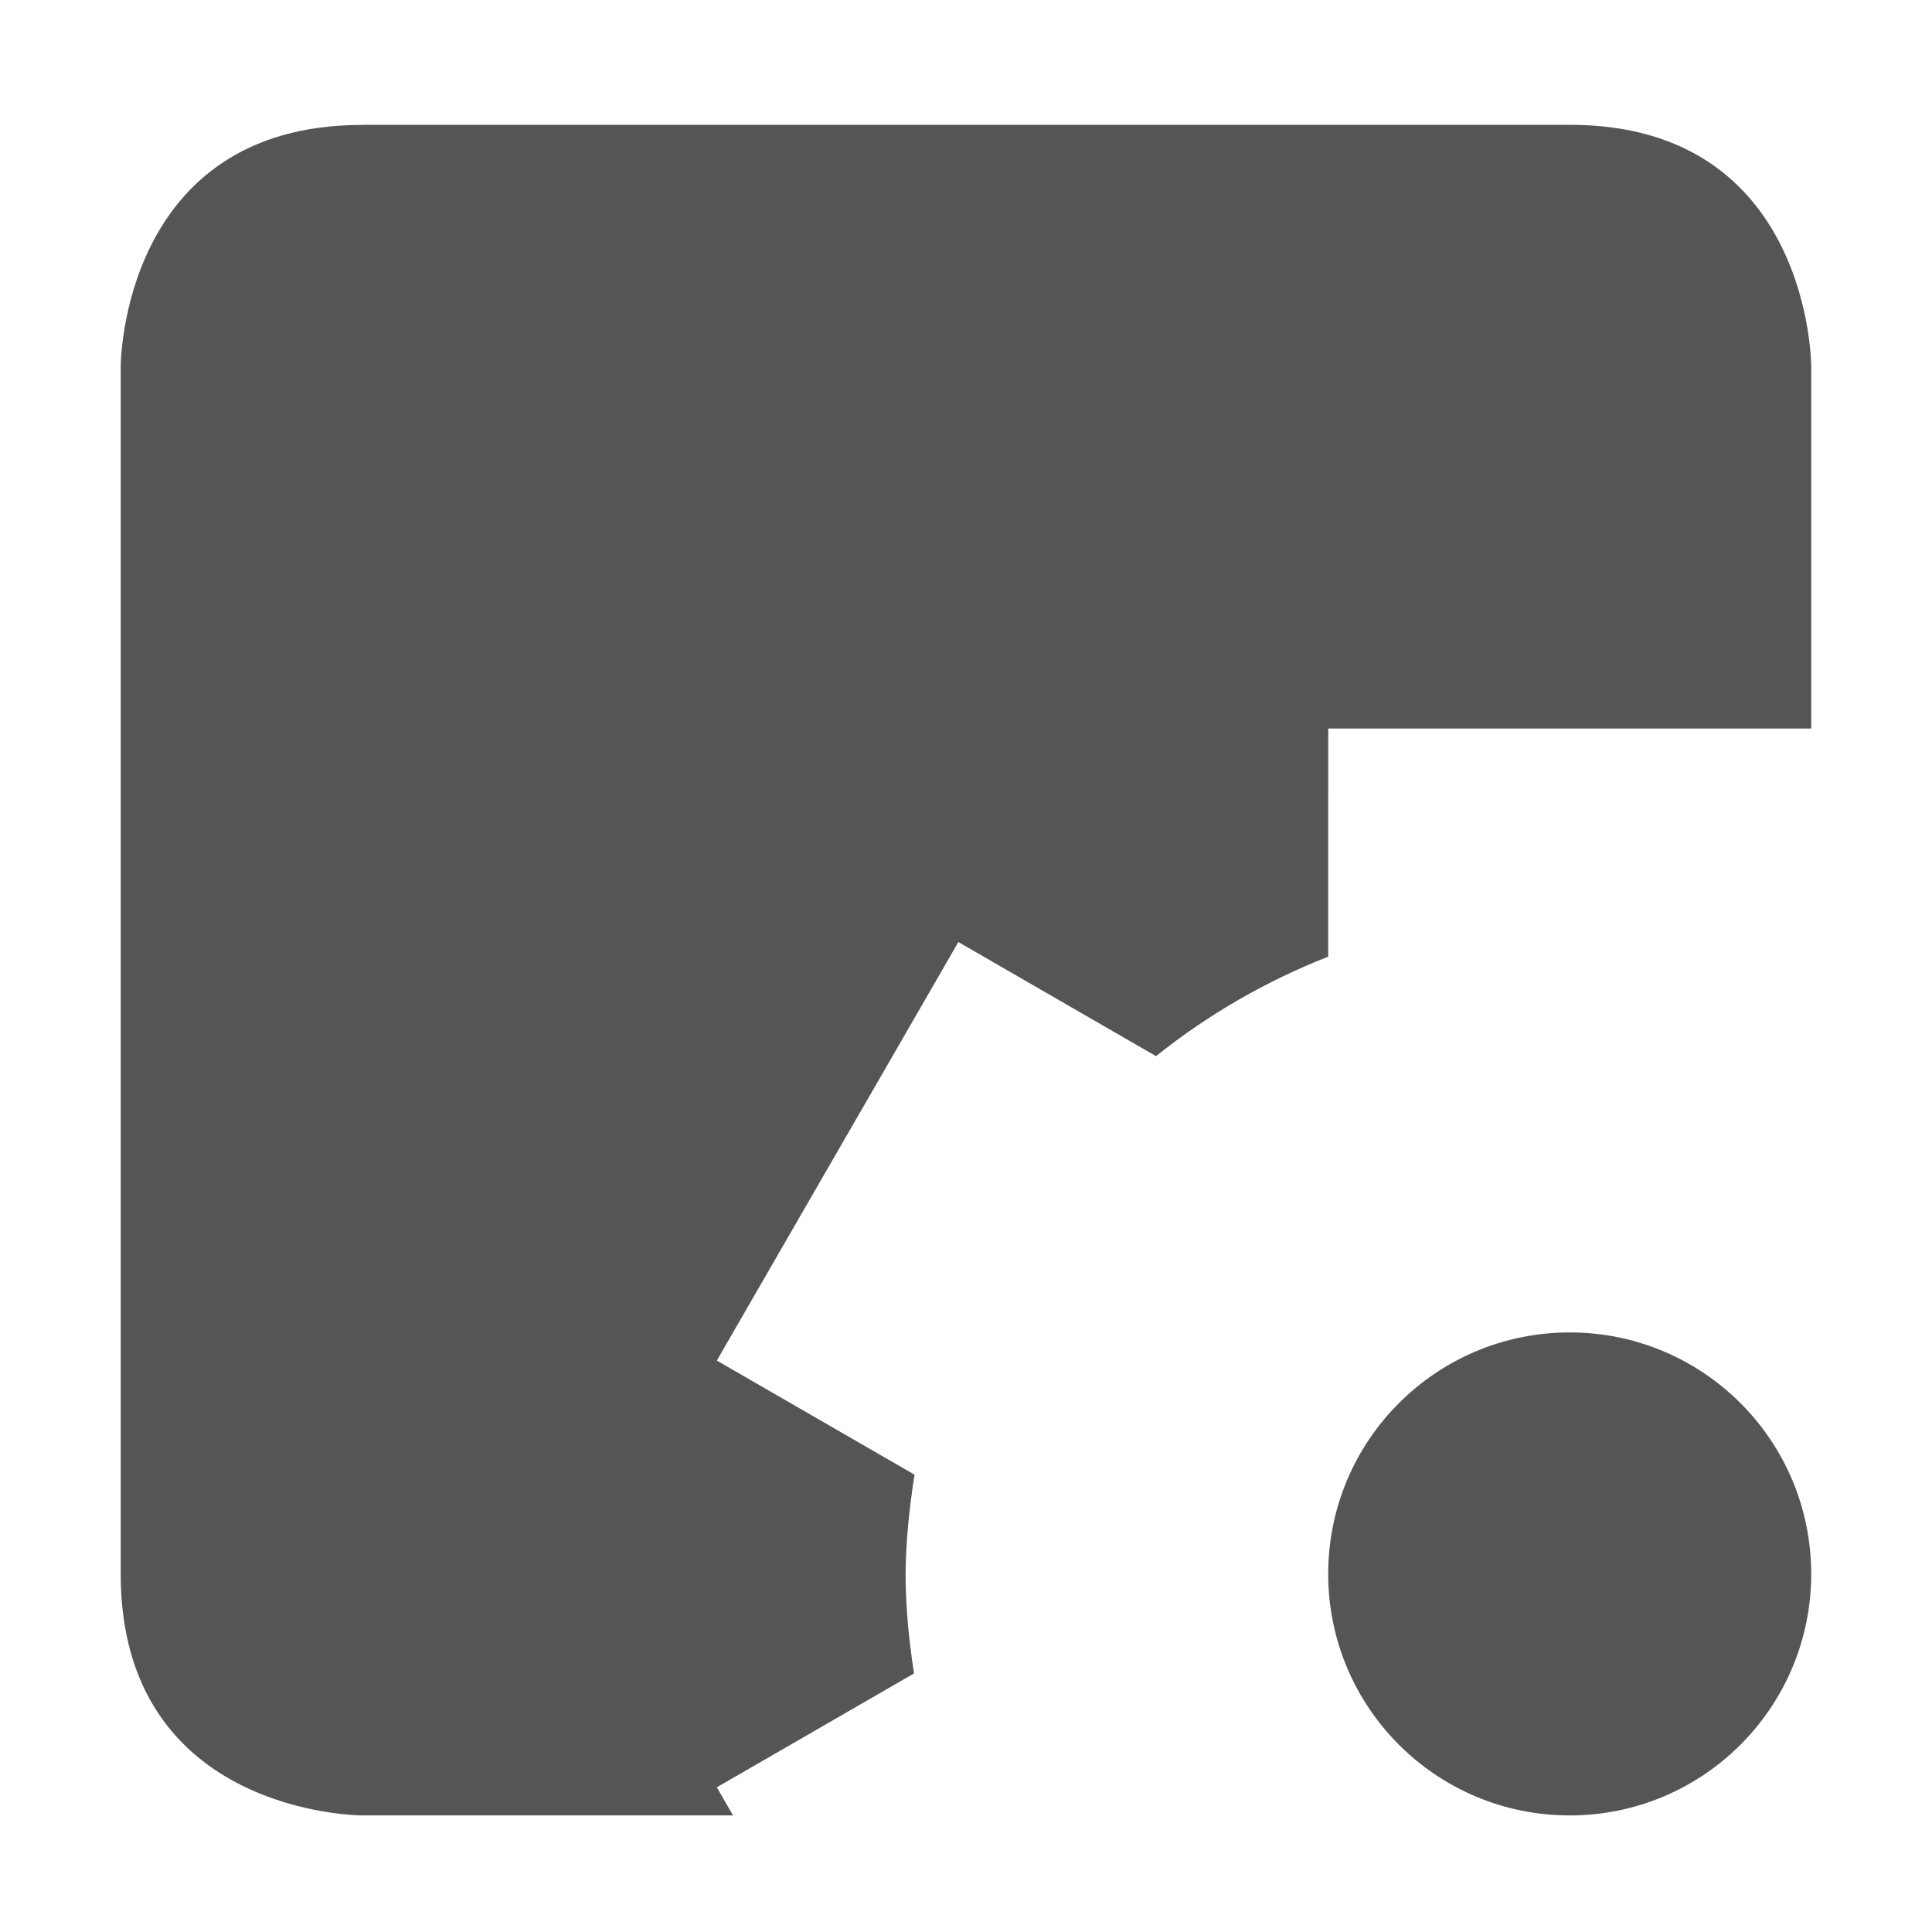
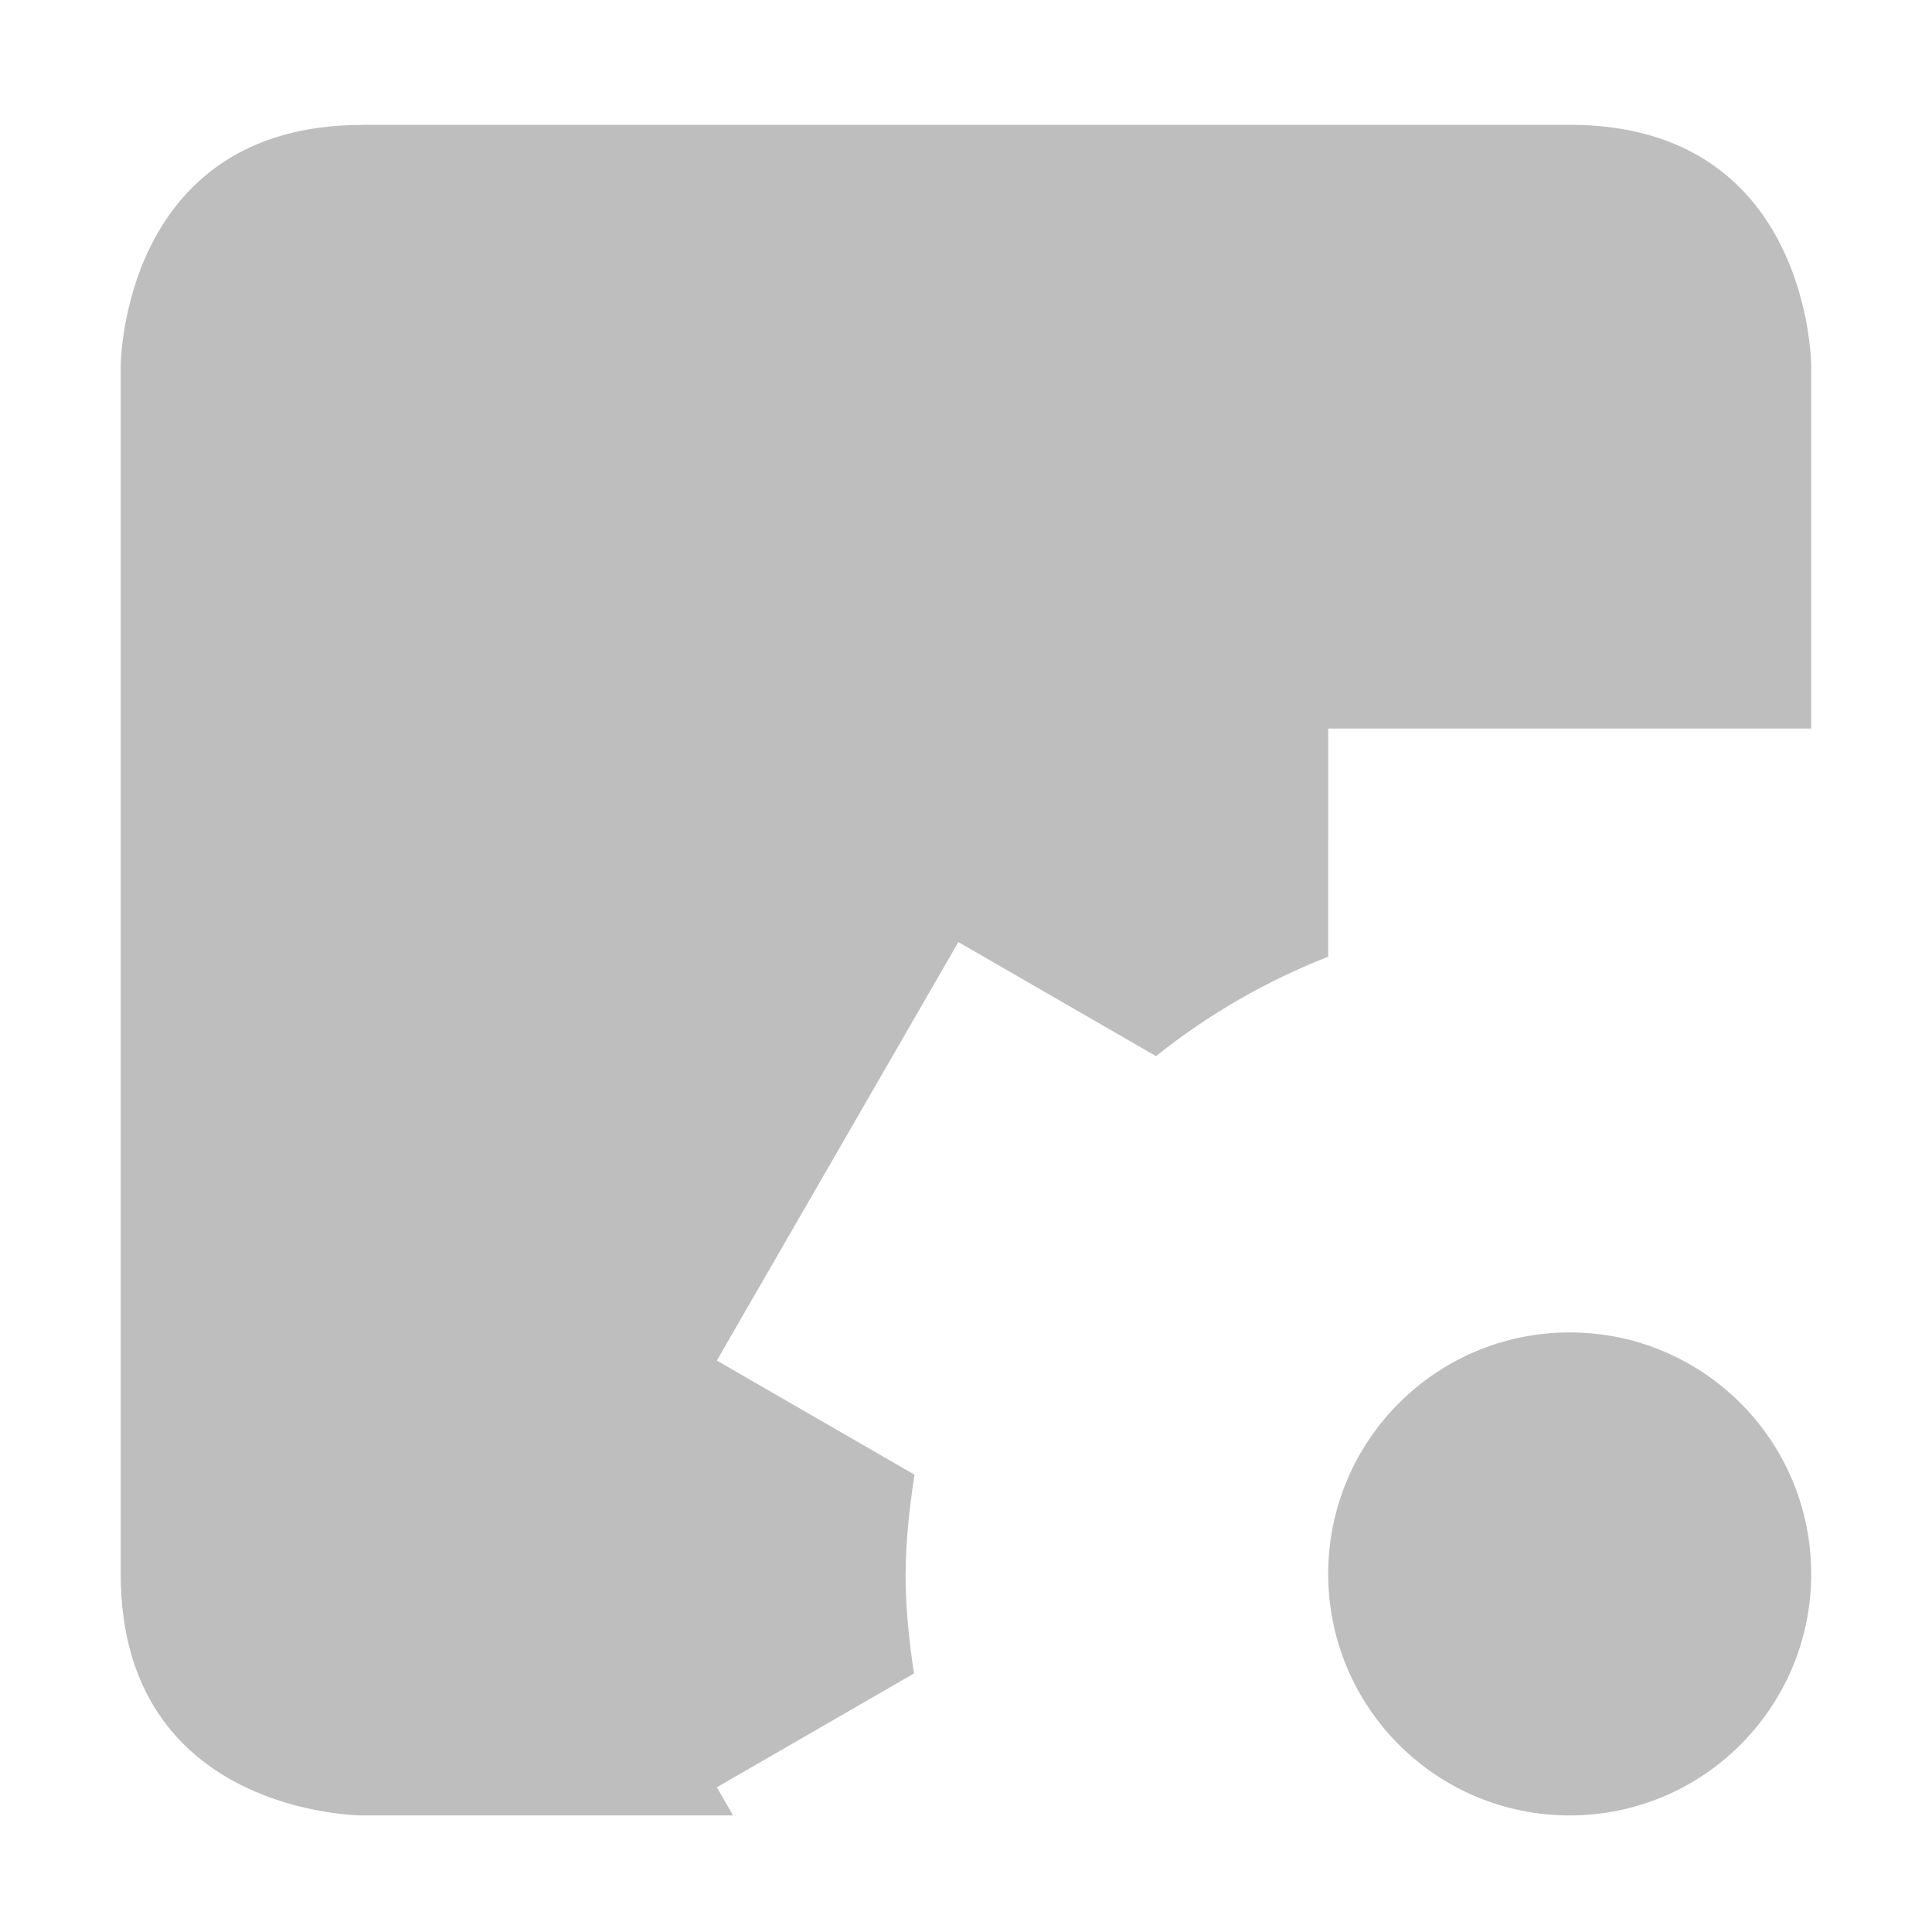
<svg xmlns="http://www.w3.org/2000/svg" xmlns:ns1="http://www.openswatchbook.org/uri/2009/osb" height="16" id="svg7384" style="enable-background:new" version="1.1" width="16">
  <defs id="defs7386">
    <linearGradient id="linearGradient5606" ns1:paint="solid">
      <stop id="stop5608" offset="0" style="stop-color:#000000;stop-opacity:1;" />
    </linearGradient>
    <filter id="filter7554" style="color-interpolation-filters:sRGB">
      <feBlend id="feBlend7556" in2="BackgroundImage" mode="darken" />
    </filter>
  </defs>
  <g id="layer9" style="display:inline" transform="translate(-805.0004,351.0346)" />
  <g id="layer10" style="display:inline;filter:url(#filter7554)" transform="translate(-805.0004,351.0346)" />
  <g id="layer1" style="display:inline" transform="translate(-564.0002,-265.9654)" />
  <g id="layer14" style="display:inline" transform="translate(-805.0004,351.0346)">
-     <path d="m 808,-350 c -2,0 -2,2 -2,2 l 0,10 c 0,2 2,2 2,2 l 3.072,0 -0.008,-0.012 -0.002,-0.004 -0.125,-0.217 1.633,-0.943 c -0.042,-0.273 -0.07,-0.548 -0.07,-0.824 0.002,-0.276 0.032,-0.55 0.074,-0.822 l -1.637,-0.945 0.125,-0.217 0.875,-1.516 0.875,-1.516 0.125,-0.217 1.637,0.945 c 0.431,-0.345 0.912,-0.622 1.426,-0.824 l 2.4e-4,-1.889 0.25,0 3.5,0 0.25,0 0,-3 c 0,0 0,-2 -2,-2 l -10,0 z m 10,10 c -1.105,0 -2,0.895 -2,2 0,1.105 0.895,2 2,2 1.105,0 2,-0.895 2,-2 0,-1.105 -0.895,-2 -2,-2 z" id="path8496" style="fill:#555555;fill-opacity:1;stroke:none" />
+     <path d="m 808,-350 c -2,0 -2,2 -2,2 l 0,10 c 0,2 2,2 2,2 l 3.072,0 -0.008,-0.012 -0.002,-0.004 -0.125,-0.217 1.633,-0.943 c -0.042,-0.273 -0.07,-0.548 -0.07,-0.824 0.002,-0.276 0.032,-0.55 0.074,-0.822 l -1.637,-0.945 0.125,-0.217 0.875,-1.516 0.875,-1.516 0.125,-0.217 1.637,0.945 c 0.431,-0.345 0.912,-0.622 1.426,-0.824 l 2.4e-4,-1.889 0.25,0 3.5,0 0.25,0 0,-3 c 0,0 0,-2 -2,-2 l -10,0 z m 10,10 c -1.105,0 -2,0.895 -2,2 0,1.105 0.895,2 2,2 1.105,0 2,-0.895 2,-2 0,-1.105 -0.895,-2 -2,-2 z" id="path8496" style="fill:#bebebe;fill-opacity:1;stroke:none" />
  </g>
  <g id="layer15" style="display:inline" transform="translate(-805.0004,351.0346)" />
  <g id="g71291" style="display:inline" transform="translate(-805.0004,351.0346)" />
  <g id="layer2" style="display:inline" transform="translate(-564.0002,-115.9655)" />
  <g id="g6058" style="display:inline" transform="translate(-564.0002,-115.9655)" />
  <g id="layer12" style="display:inline" transform="translate(-805.0004,351.0346)" />
</svg>
